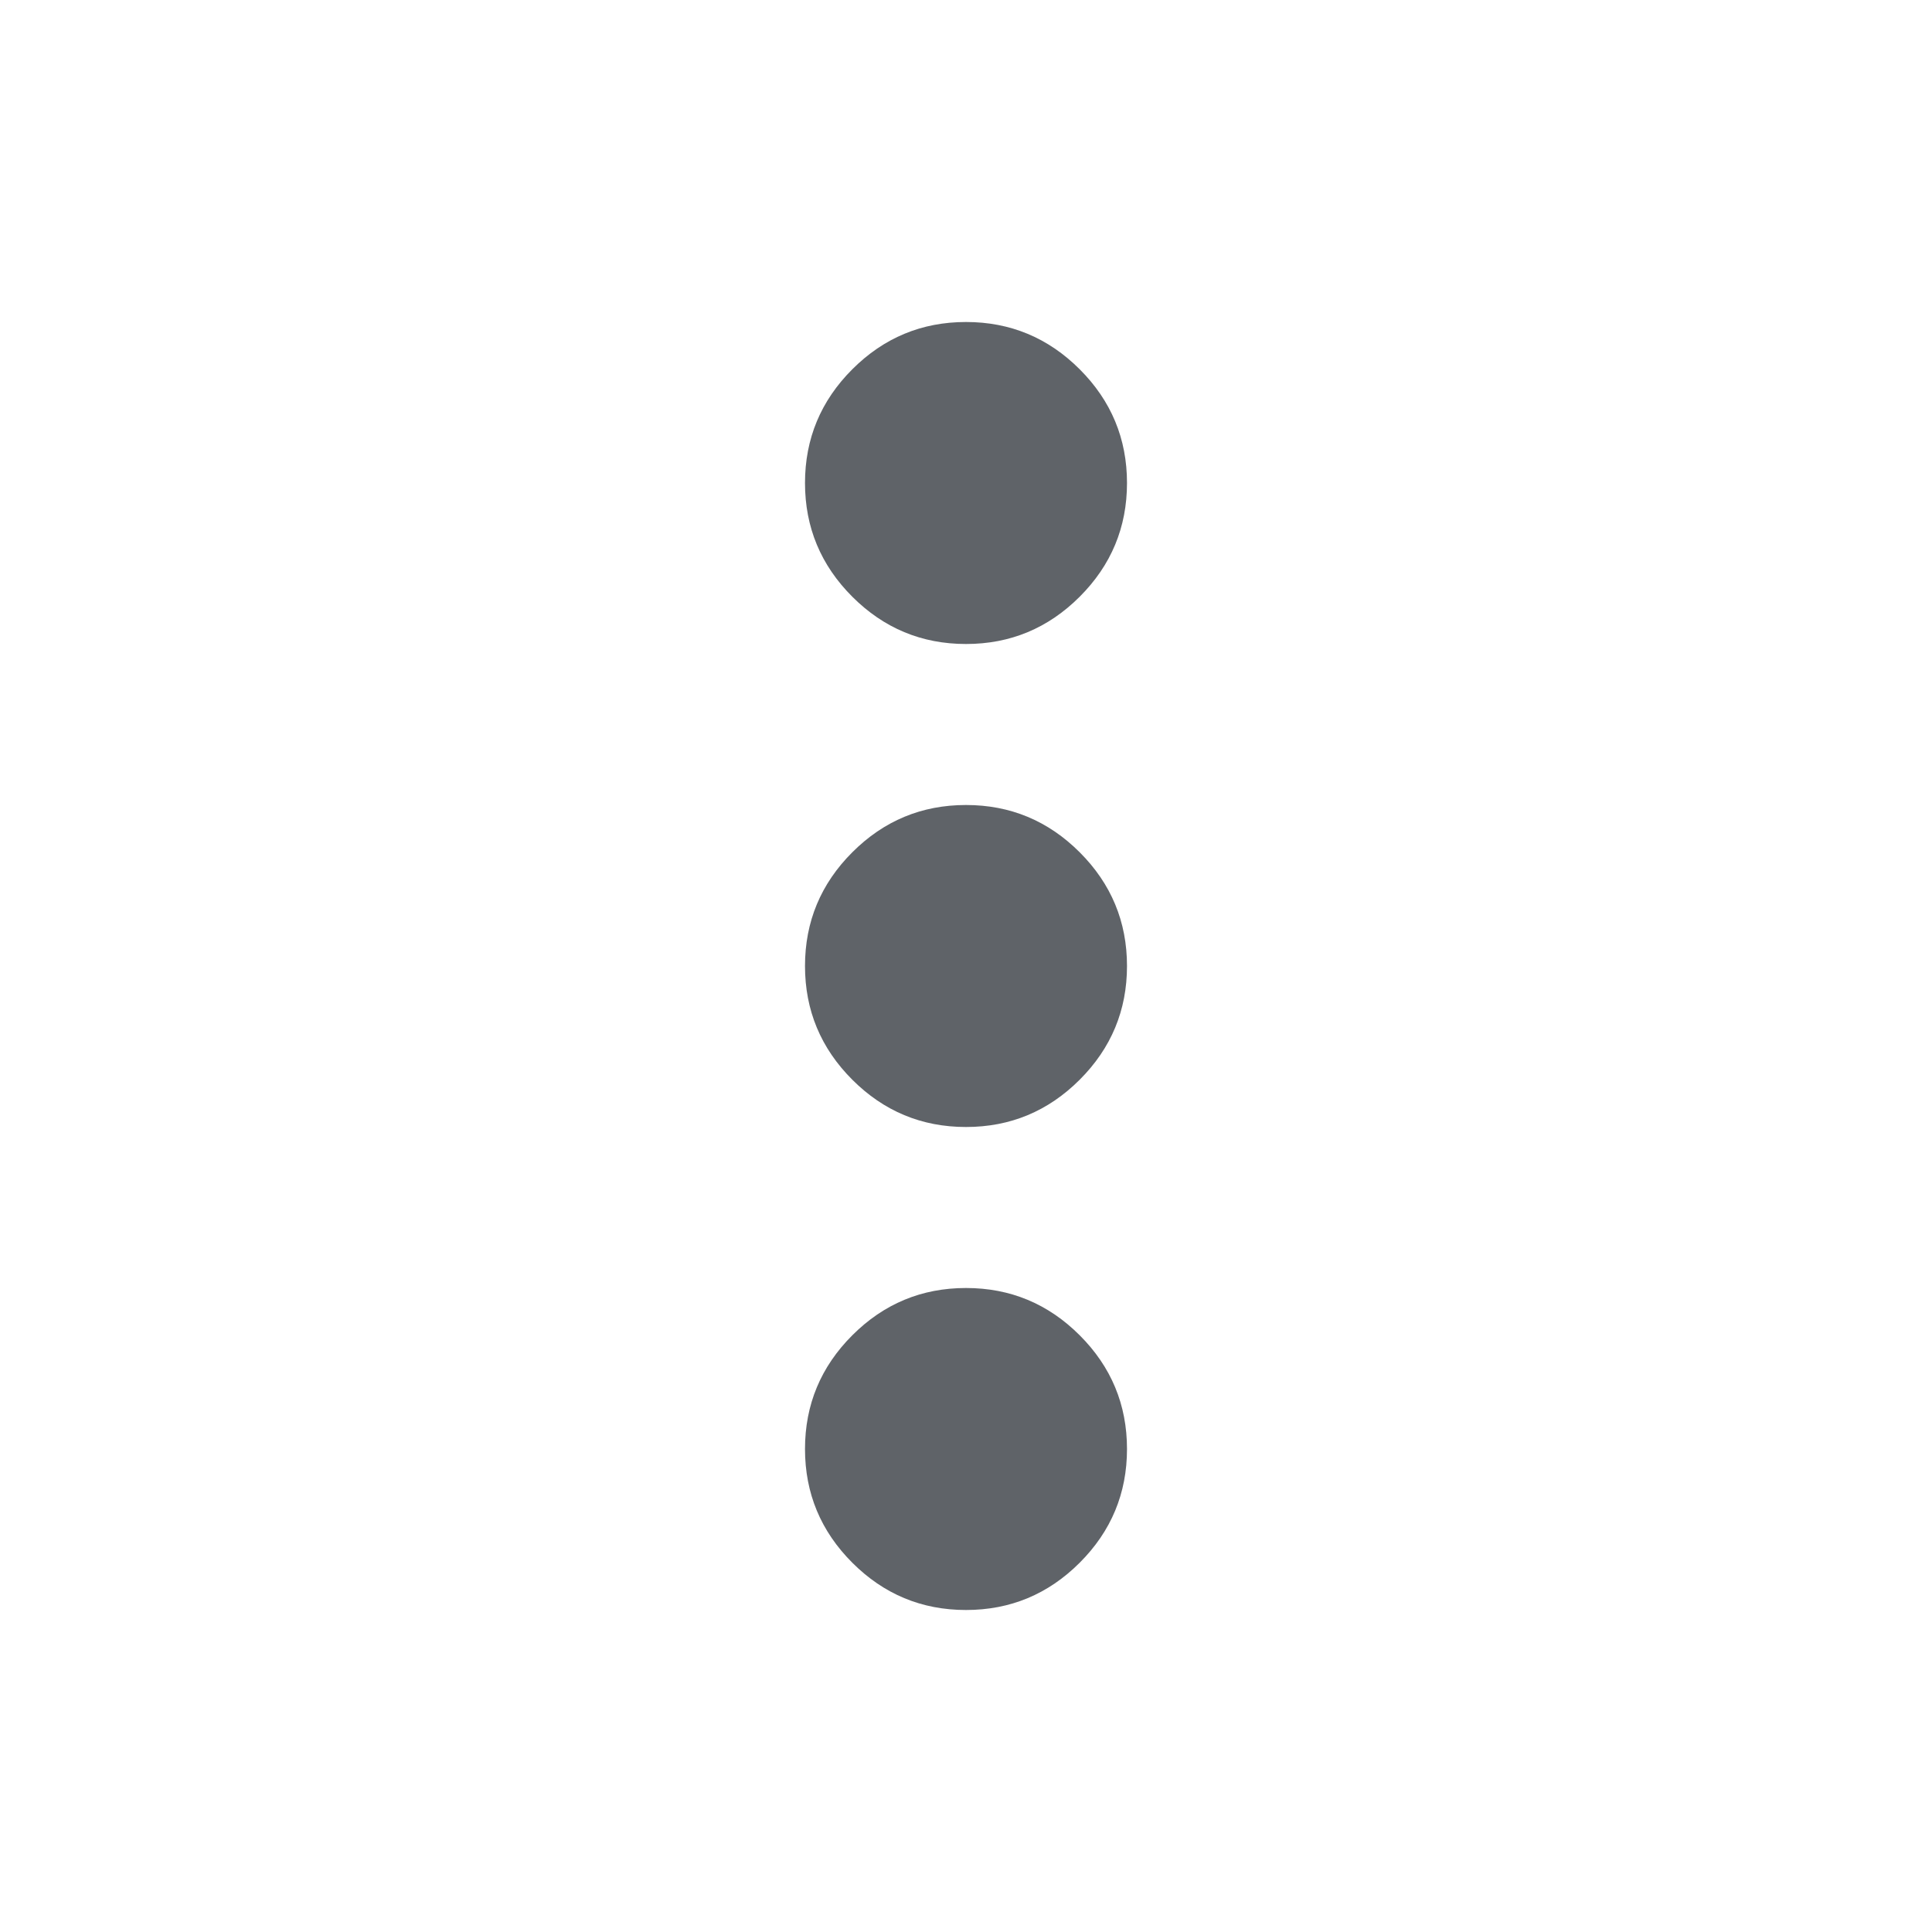
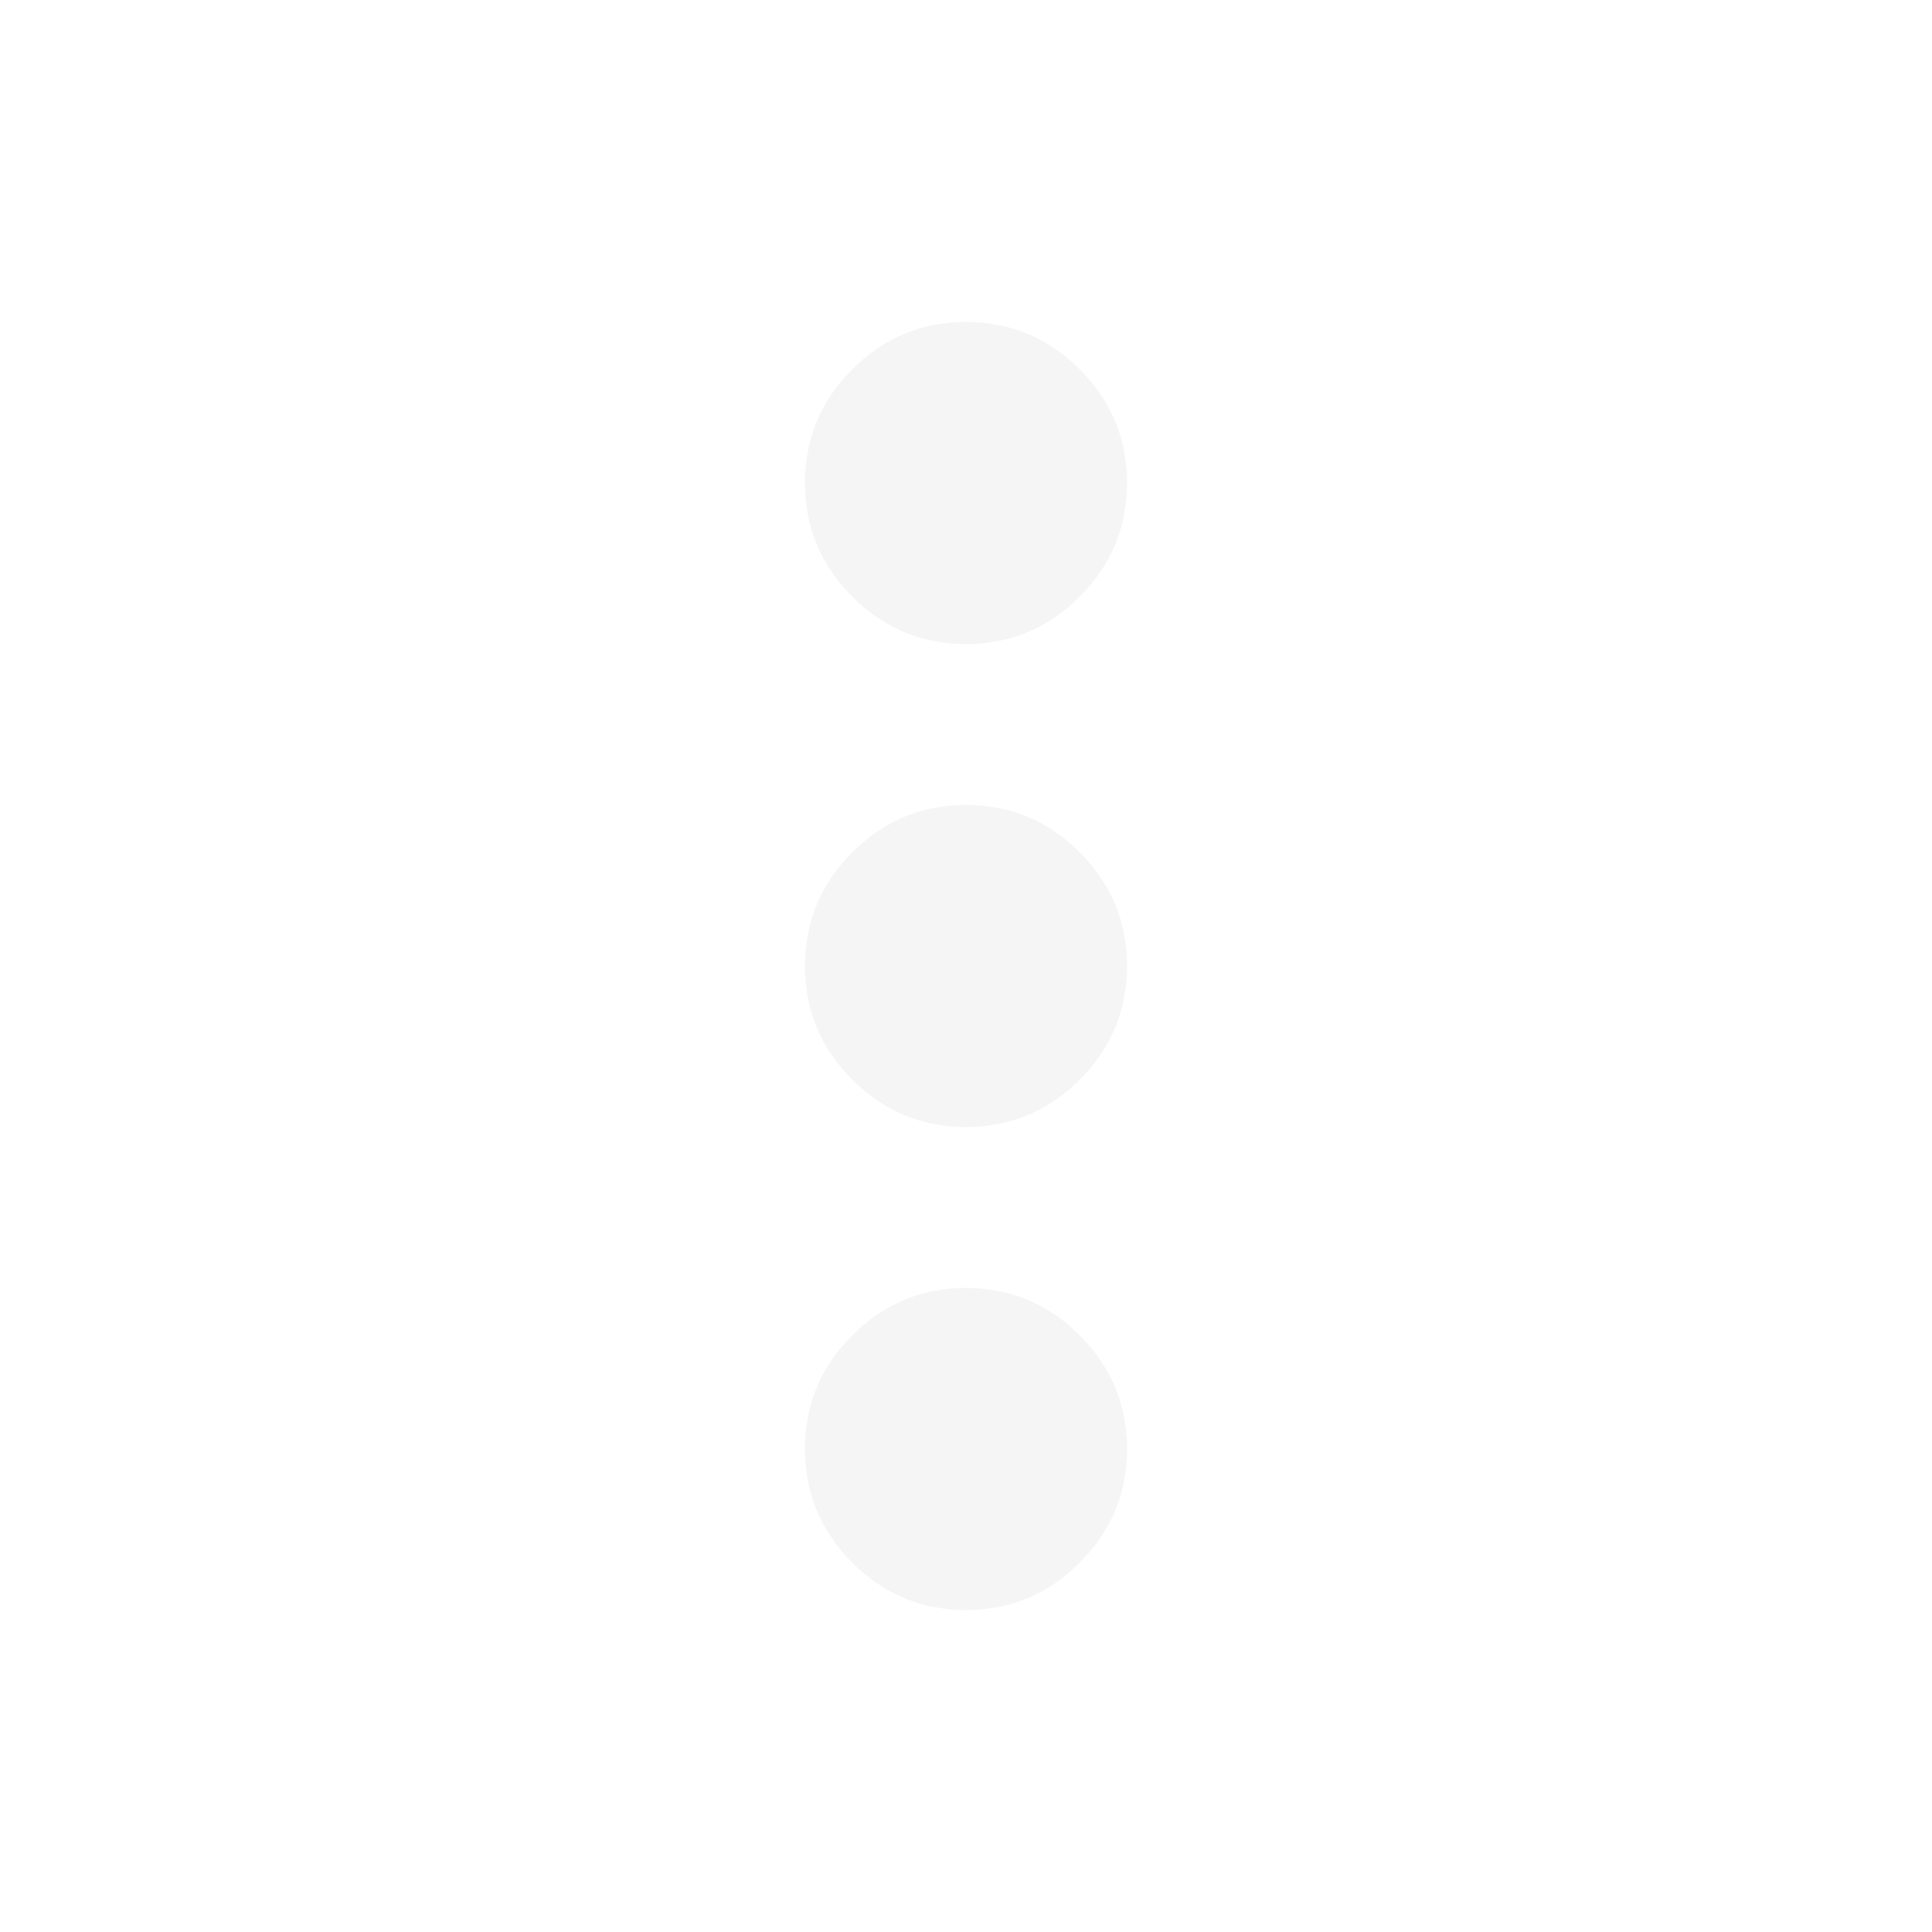
- <svg xmlns="http://www.w3.org/2000/svg" height="24px" viewBox="0 -960 960 960" width="24px" fill="#5f6368">
+ <svg xmlns="http://www.w3.org/2000/svg" height="24px" viewBox="0 -960 960 960" width="24px" fill="#F5F5F5">
  <path d="M480-160q-33 0-56.5-23.5T400-240q0-33 23.5-56.5T480-320q33 0 56.5 23.5T560-240q0 33-23.5 56.5T480-160Zm0-240q-33 0-56.5-23.5T400-480q0-33 23.5-56.5T480-560q33 0 56.5 23.5T560-480q0 33-23.5 56.5T480-400Zm0-240q-33 0-56.5-23.5T400-720q0-33 23.5-56.5T480-800q33 0 56.5 23.5T560-720q0 33-23.5 56.5T480-640Z" />
</svg>
